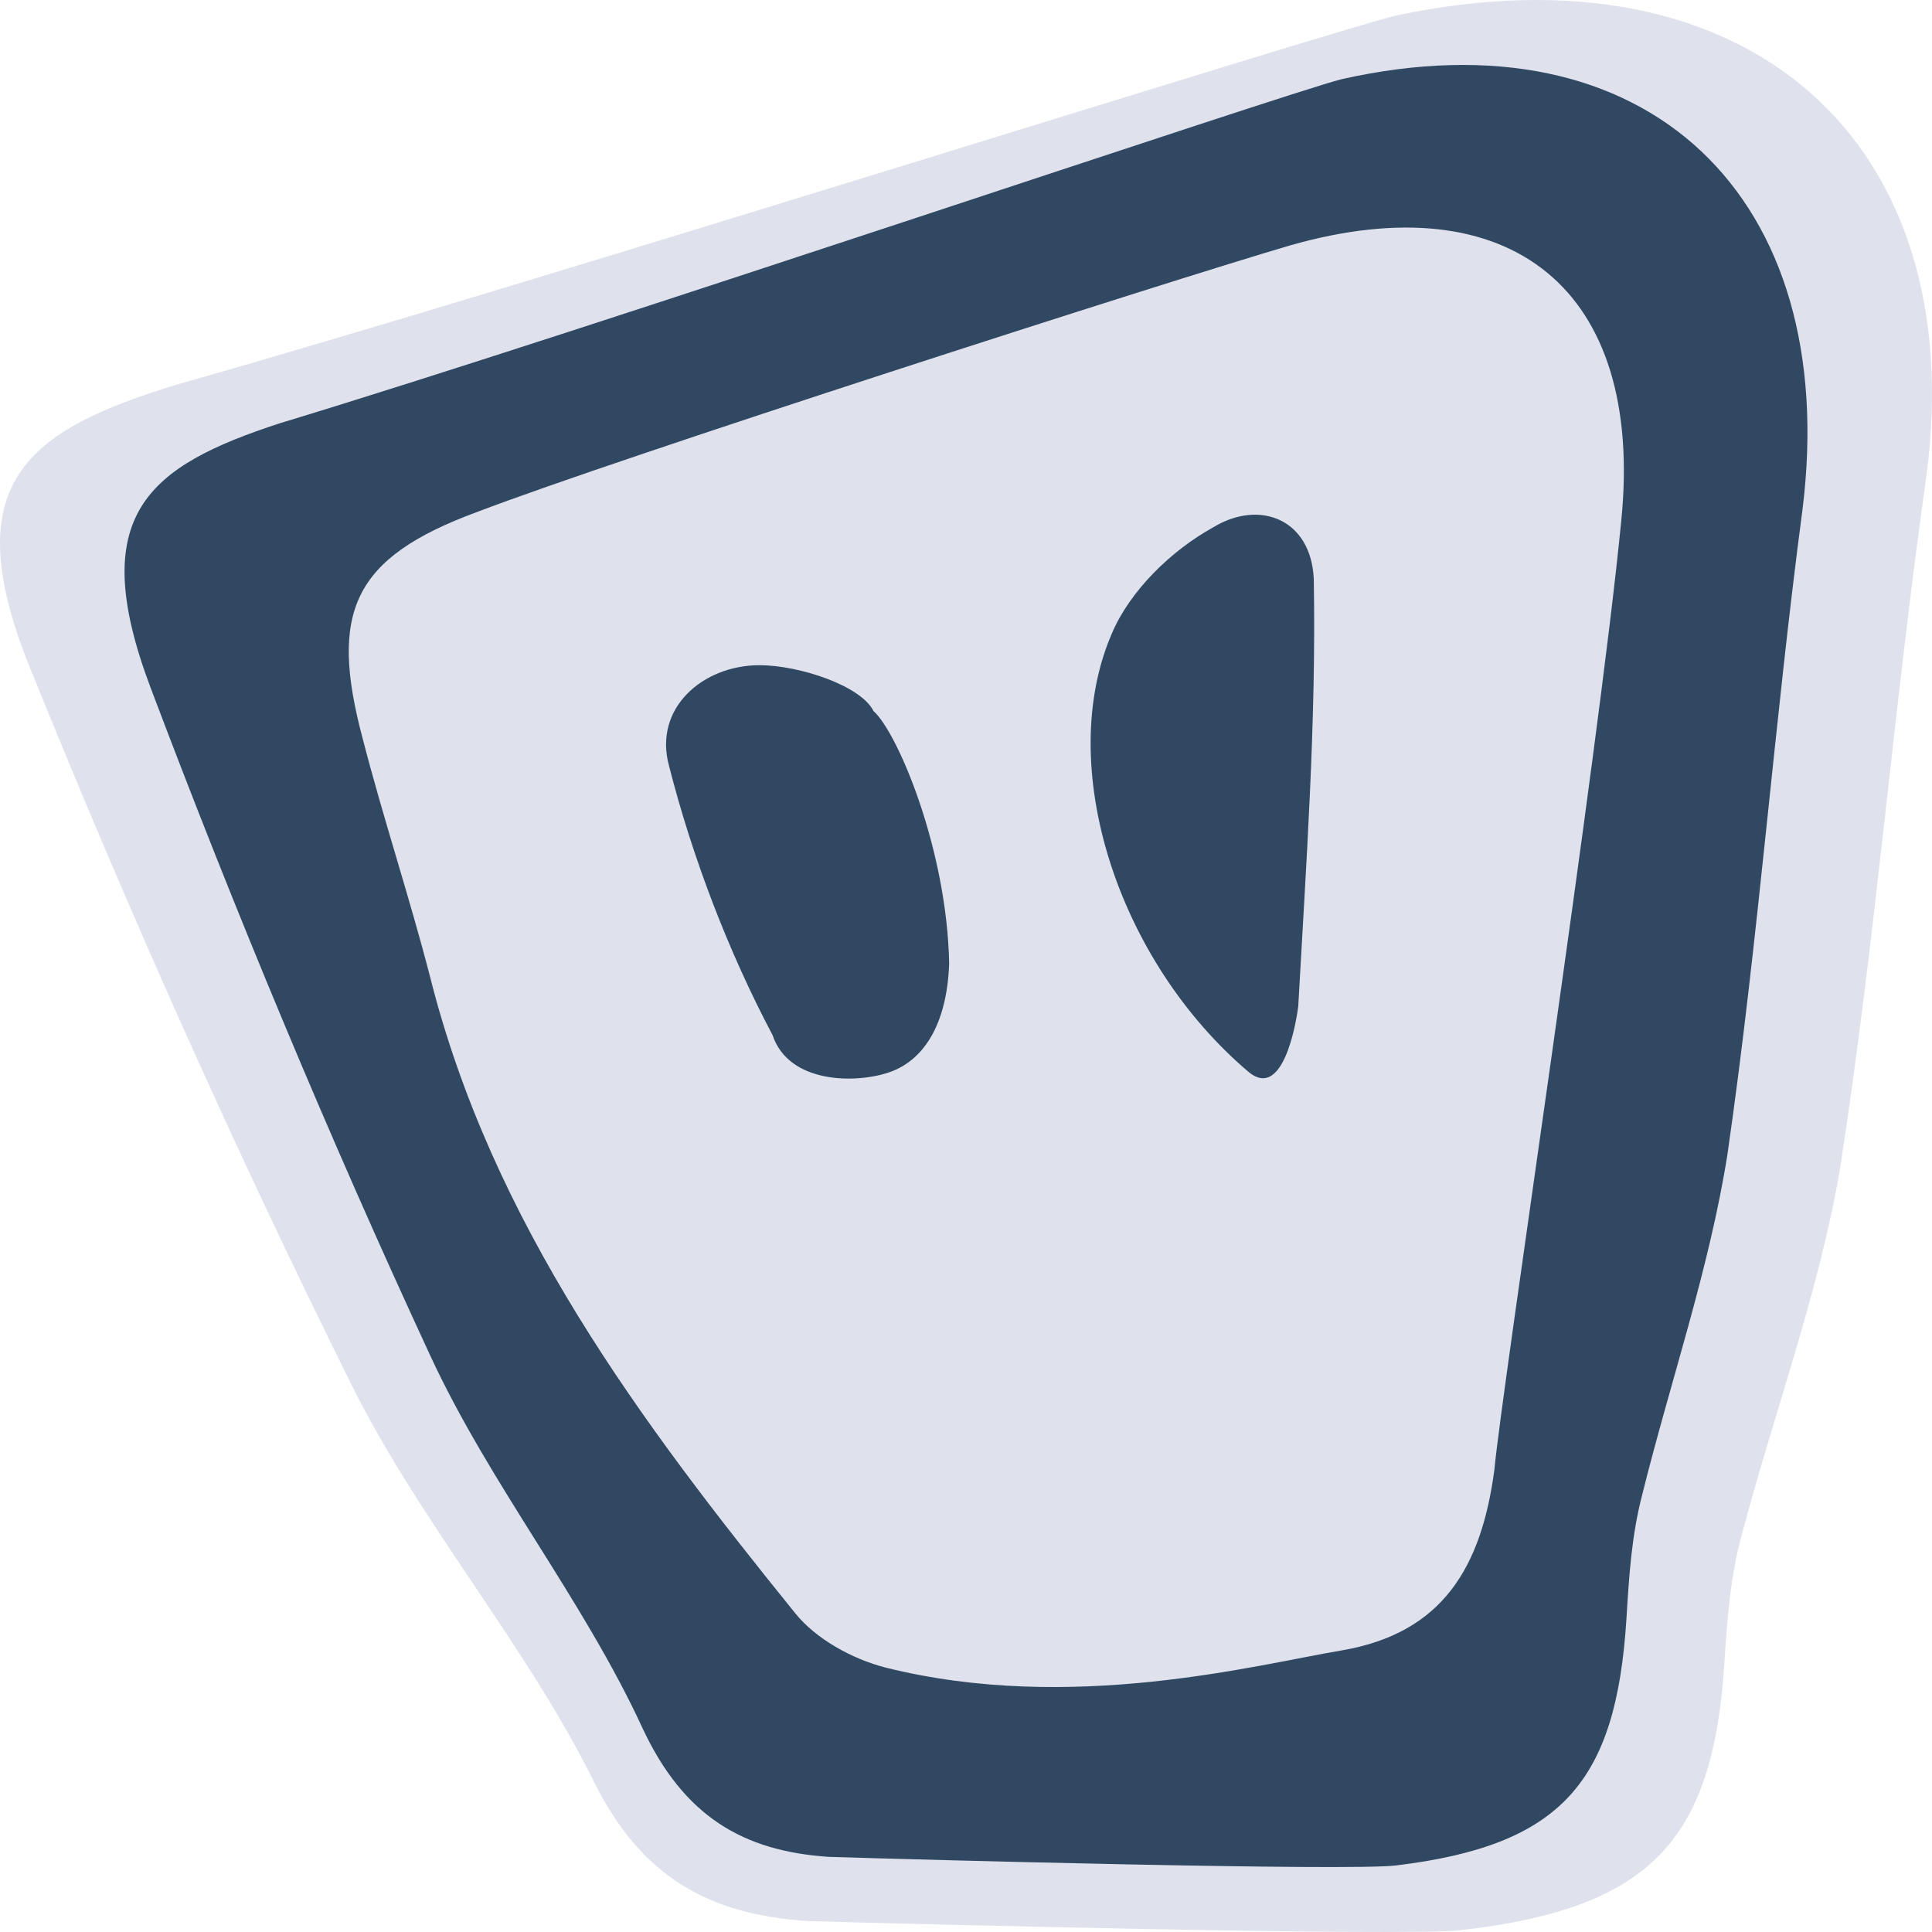
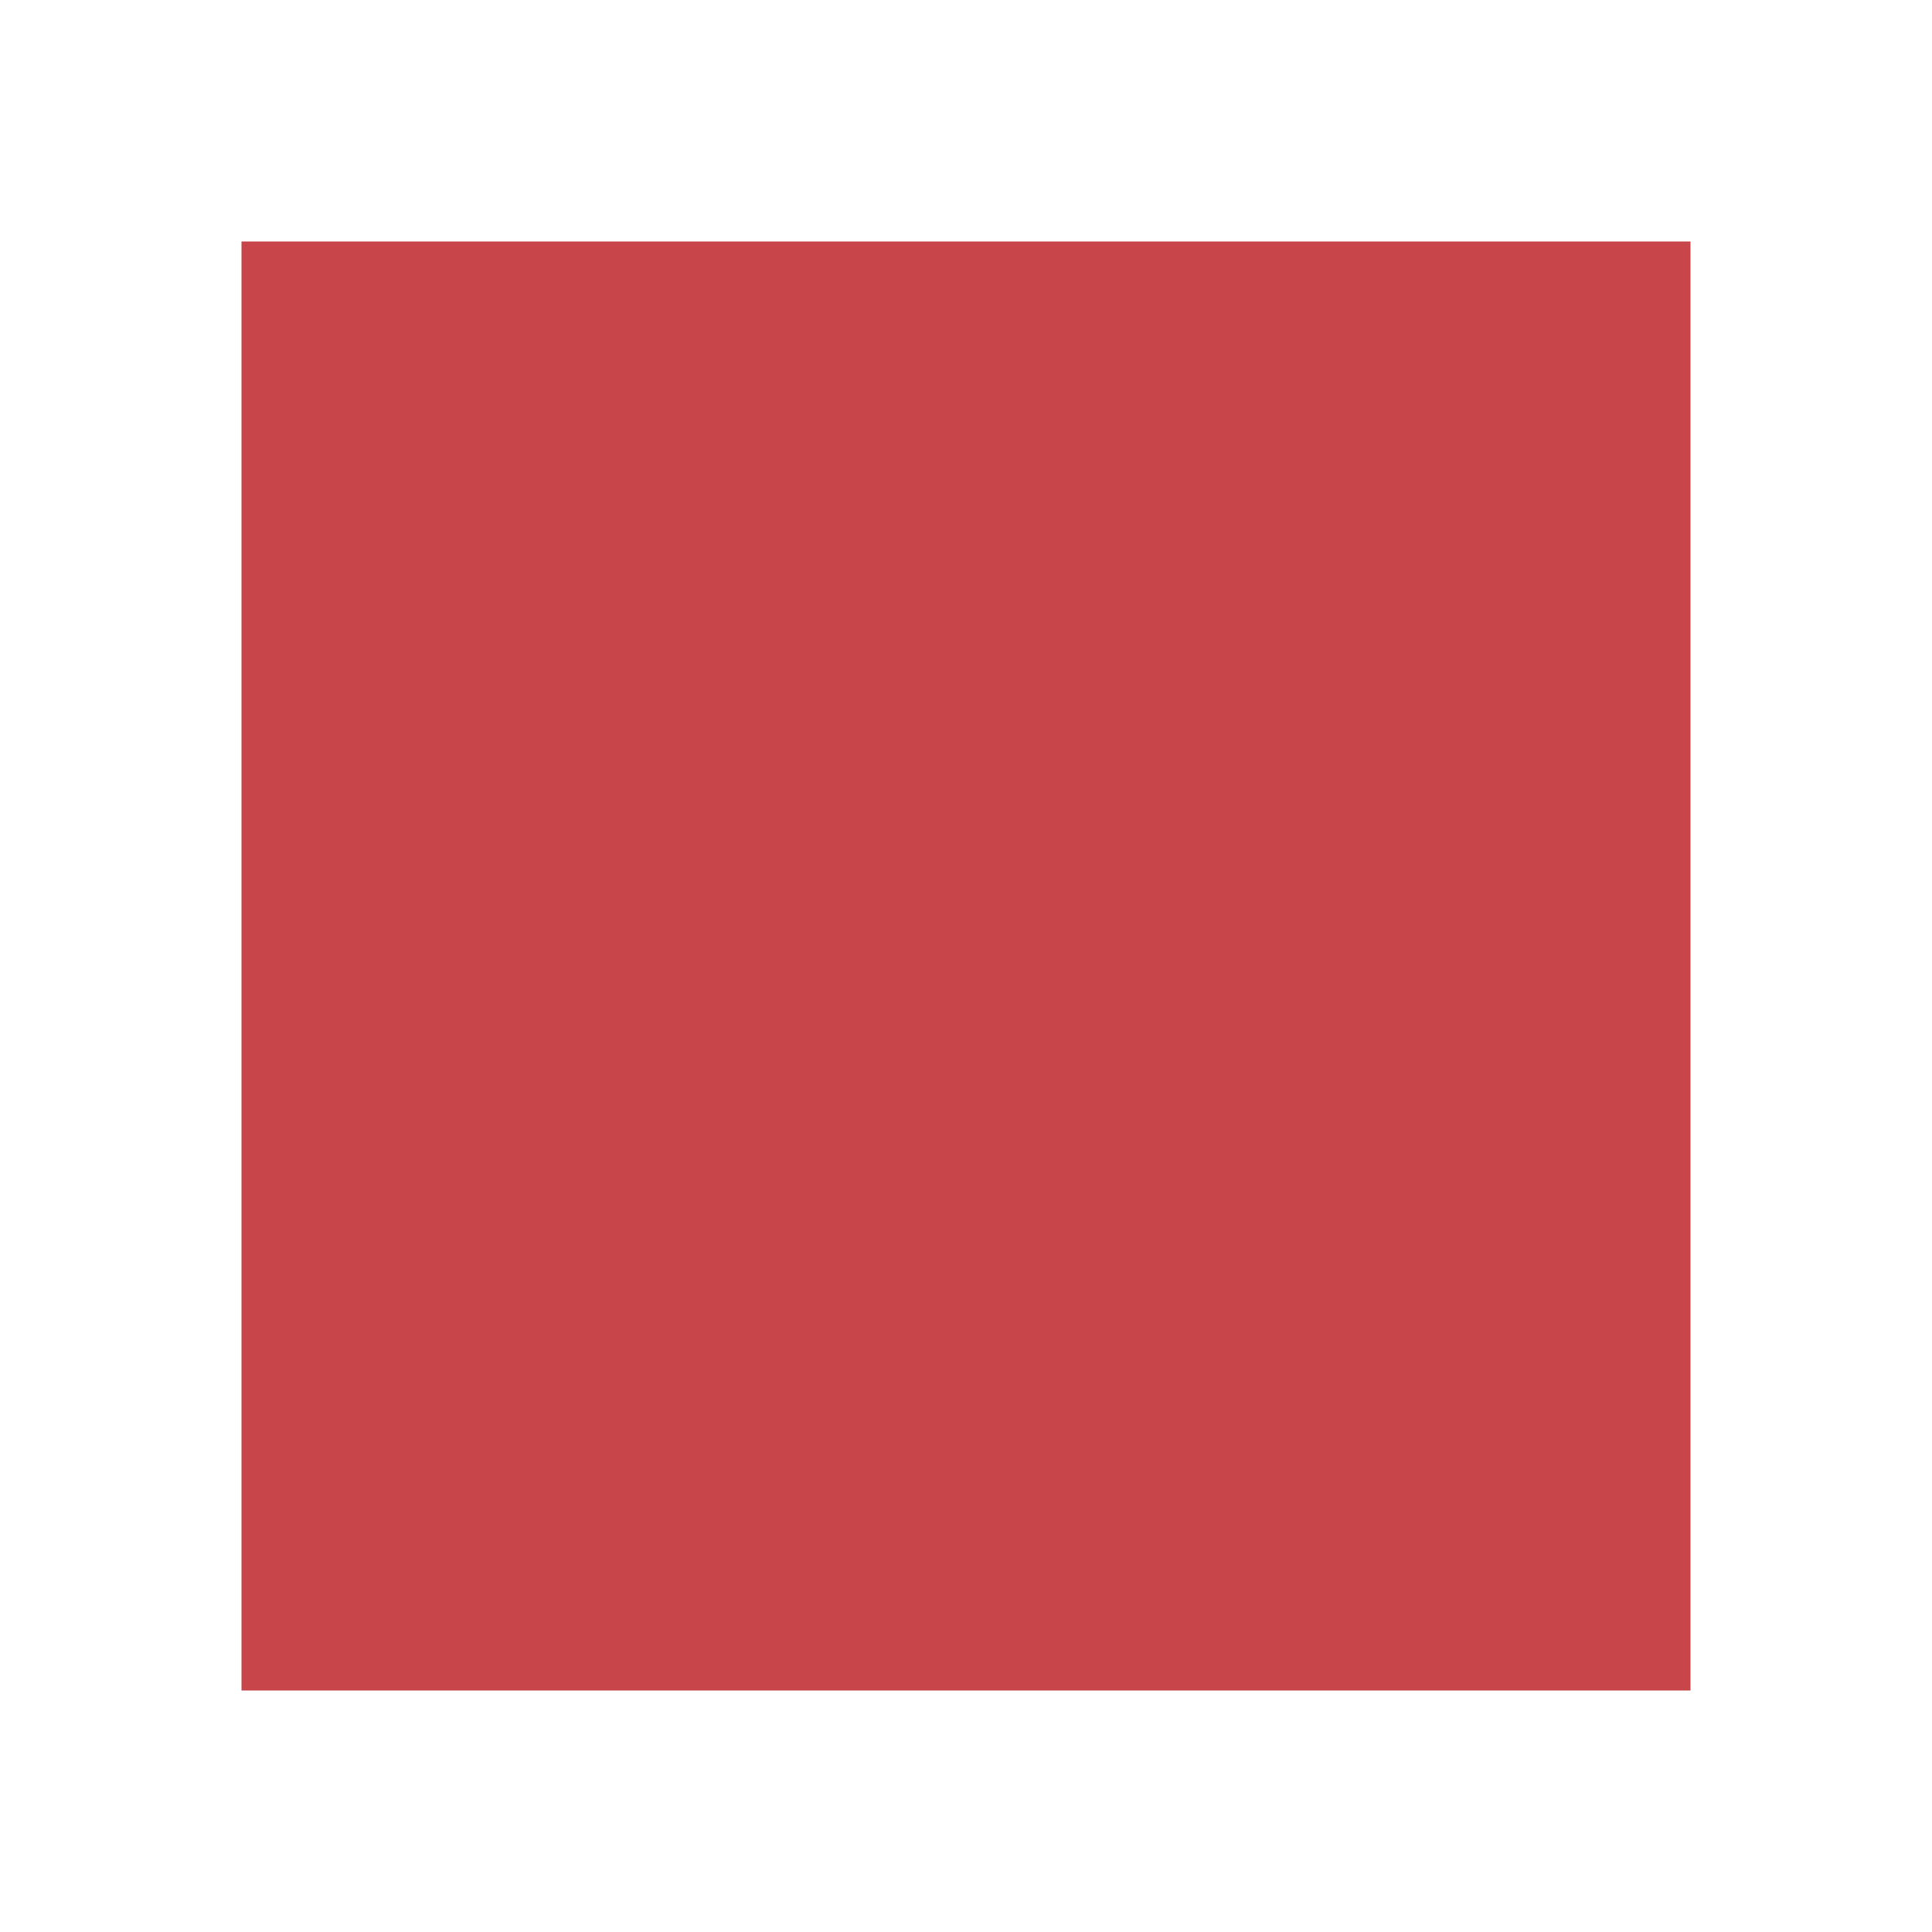
- <svg xmlns="http://www.w3.org/2000/svg" width="512" height="512" viewBox="0 0 512 512">
-   <path fill="rgb(223,226,236)" d="M 214.269 509.106 C 188.27 507.477 170.149 497.702 157.544 472.449 C 139.424 435.791 111.061 403.207 92.94 366.55 C 62.214 304.639 33.852 241.1 7.853 176.746 C -11.844 127.869 7.065 114.021 47.245 101.802 C 139.424 75.734 352.931 8.122 370.263 4.049 C 463.23 -15.502 522.318 37.448 510.501 126.24 C 501.834 187.336 497.107 248.431 487.653 309.527 C 482.138 342.111 470.32 373.881 461.654 406.466 C 458.503 417.87 457.715 429.275 456.927 441.494 C 453.775 487.926 437.231 505.848 386.808 511.55 C 371.839 513.179 241.844 509.921 214.269 509.106 Z" />
-   <path fill="rgb(49,72,99)" d="M 251.54 255.309 C 250.945 271.883 244.536 281.143 235.615 284.183 C 226.693 287.222 209.022 287.183 204.732 274.305 C 193.065 252.269 183.457 227.195 177.281 202.88 C 173.163 187.683 186.203 176.285 201.301 176.285 C 211.595 176.285 228.066 181.604 231.497 188.443 C 237.863 194.111 250.945 225.029 251.54 255.309 Z" />
-   <path fill="rgb(49,72,99)" d="M 331.008 284.183 C 296.008 254.549 279.537 202.88 294.635 167.927 C 299.439 156.53 310.419 145.892 321.4 139.813 C 333.753 132.215 347.479 137.534 348.165 153.49 C 348.851 191.482 346.106 229.474 344.047 266.706 C 343.361 272.025 339.847 291.326 331.008 284.183 Z" />
-   <path fill="rgb(49,72,99)" d="M 219.649 492.089 C 197.002 490.569 181.217 481.451 170.237 457.896 C 154.453 423.703 129.746 393.31 113.962 359.117 C 87.197 301.369 62.491 242.102 39.844 182.074 C 22.687 136.484 39.157 123.567 74.158 112.169 C 154.453 87.854 340.434 24.788 355.533 20.988 C 436.514 2.752 487.985 52.142 477.69 134.964 C 470.142 191.952 466.024 248.94 457.788 305.928 C 452.985 336.322 442.69 365.956 435.141 396.349 C 432.396 406.987 431.71 417.625 431.023 429.022 C 428.278 472.333 413.866 489.05 369.944 494.369 C 356.905 495.888 243.669 492.849 219.649 492.089 Z  M 355.533 437.381 C 382.298 432.821 392.592 415.345 396.023 389.511 C 398.082 367.475 423.474 201.07 429.651 138.004 C 435.828 76.457 400.141 48.343 341.807 65.059 C 308.179 74.937 164.06 121.287 126.315 135.724 C 93.373 147.882 87.197 162.319 96.119 195.752 C 101.609 217.027 108.472 237.543 113.962 258.818 C 130.433 324.164 169.55 376.593 210.727 427.503 C 216.218 434.341 225.825 439.66 234.747 441.94 C 283.949 454.201 332.885 441.18 355.533 437.381 Z" />
+ <svg xmlns="http://www.w3.org/2000/svg" style="isolation:isolate" viewBox="0 0 512 512" width="512" height="512">
+   <defs>
+     <clipPath id="_clipPath_NgFHYIJTb9HFHCmU7S9NUDE87UZOYtIm">
+       <rect width="512" height="512" />
+     </clipPath>
+   </defs>
+   <g clip-path="url(#_clipPath_NgFHYIJTb9HFHCmU7S9NUDE87UZOYtIm)">
+     <rect x="64" y="64" width="384" height="384" transform="matrix(1,0,0,1,0,0)" fill="rgb(200,70,73)" />
+   </g>
</svg>
